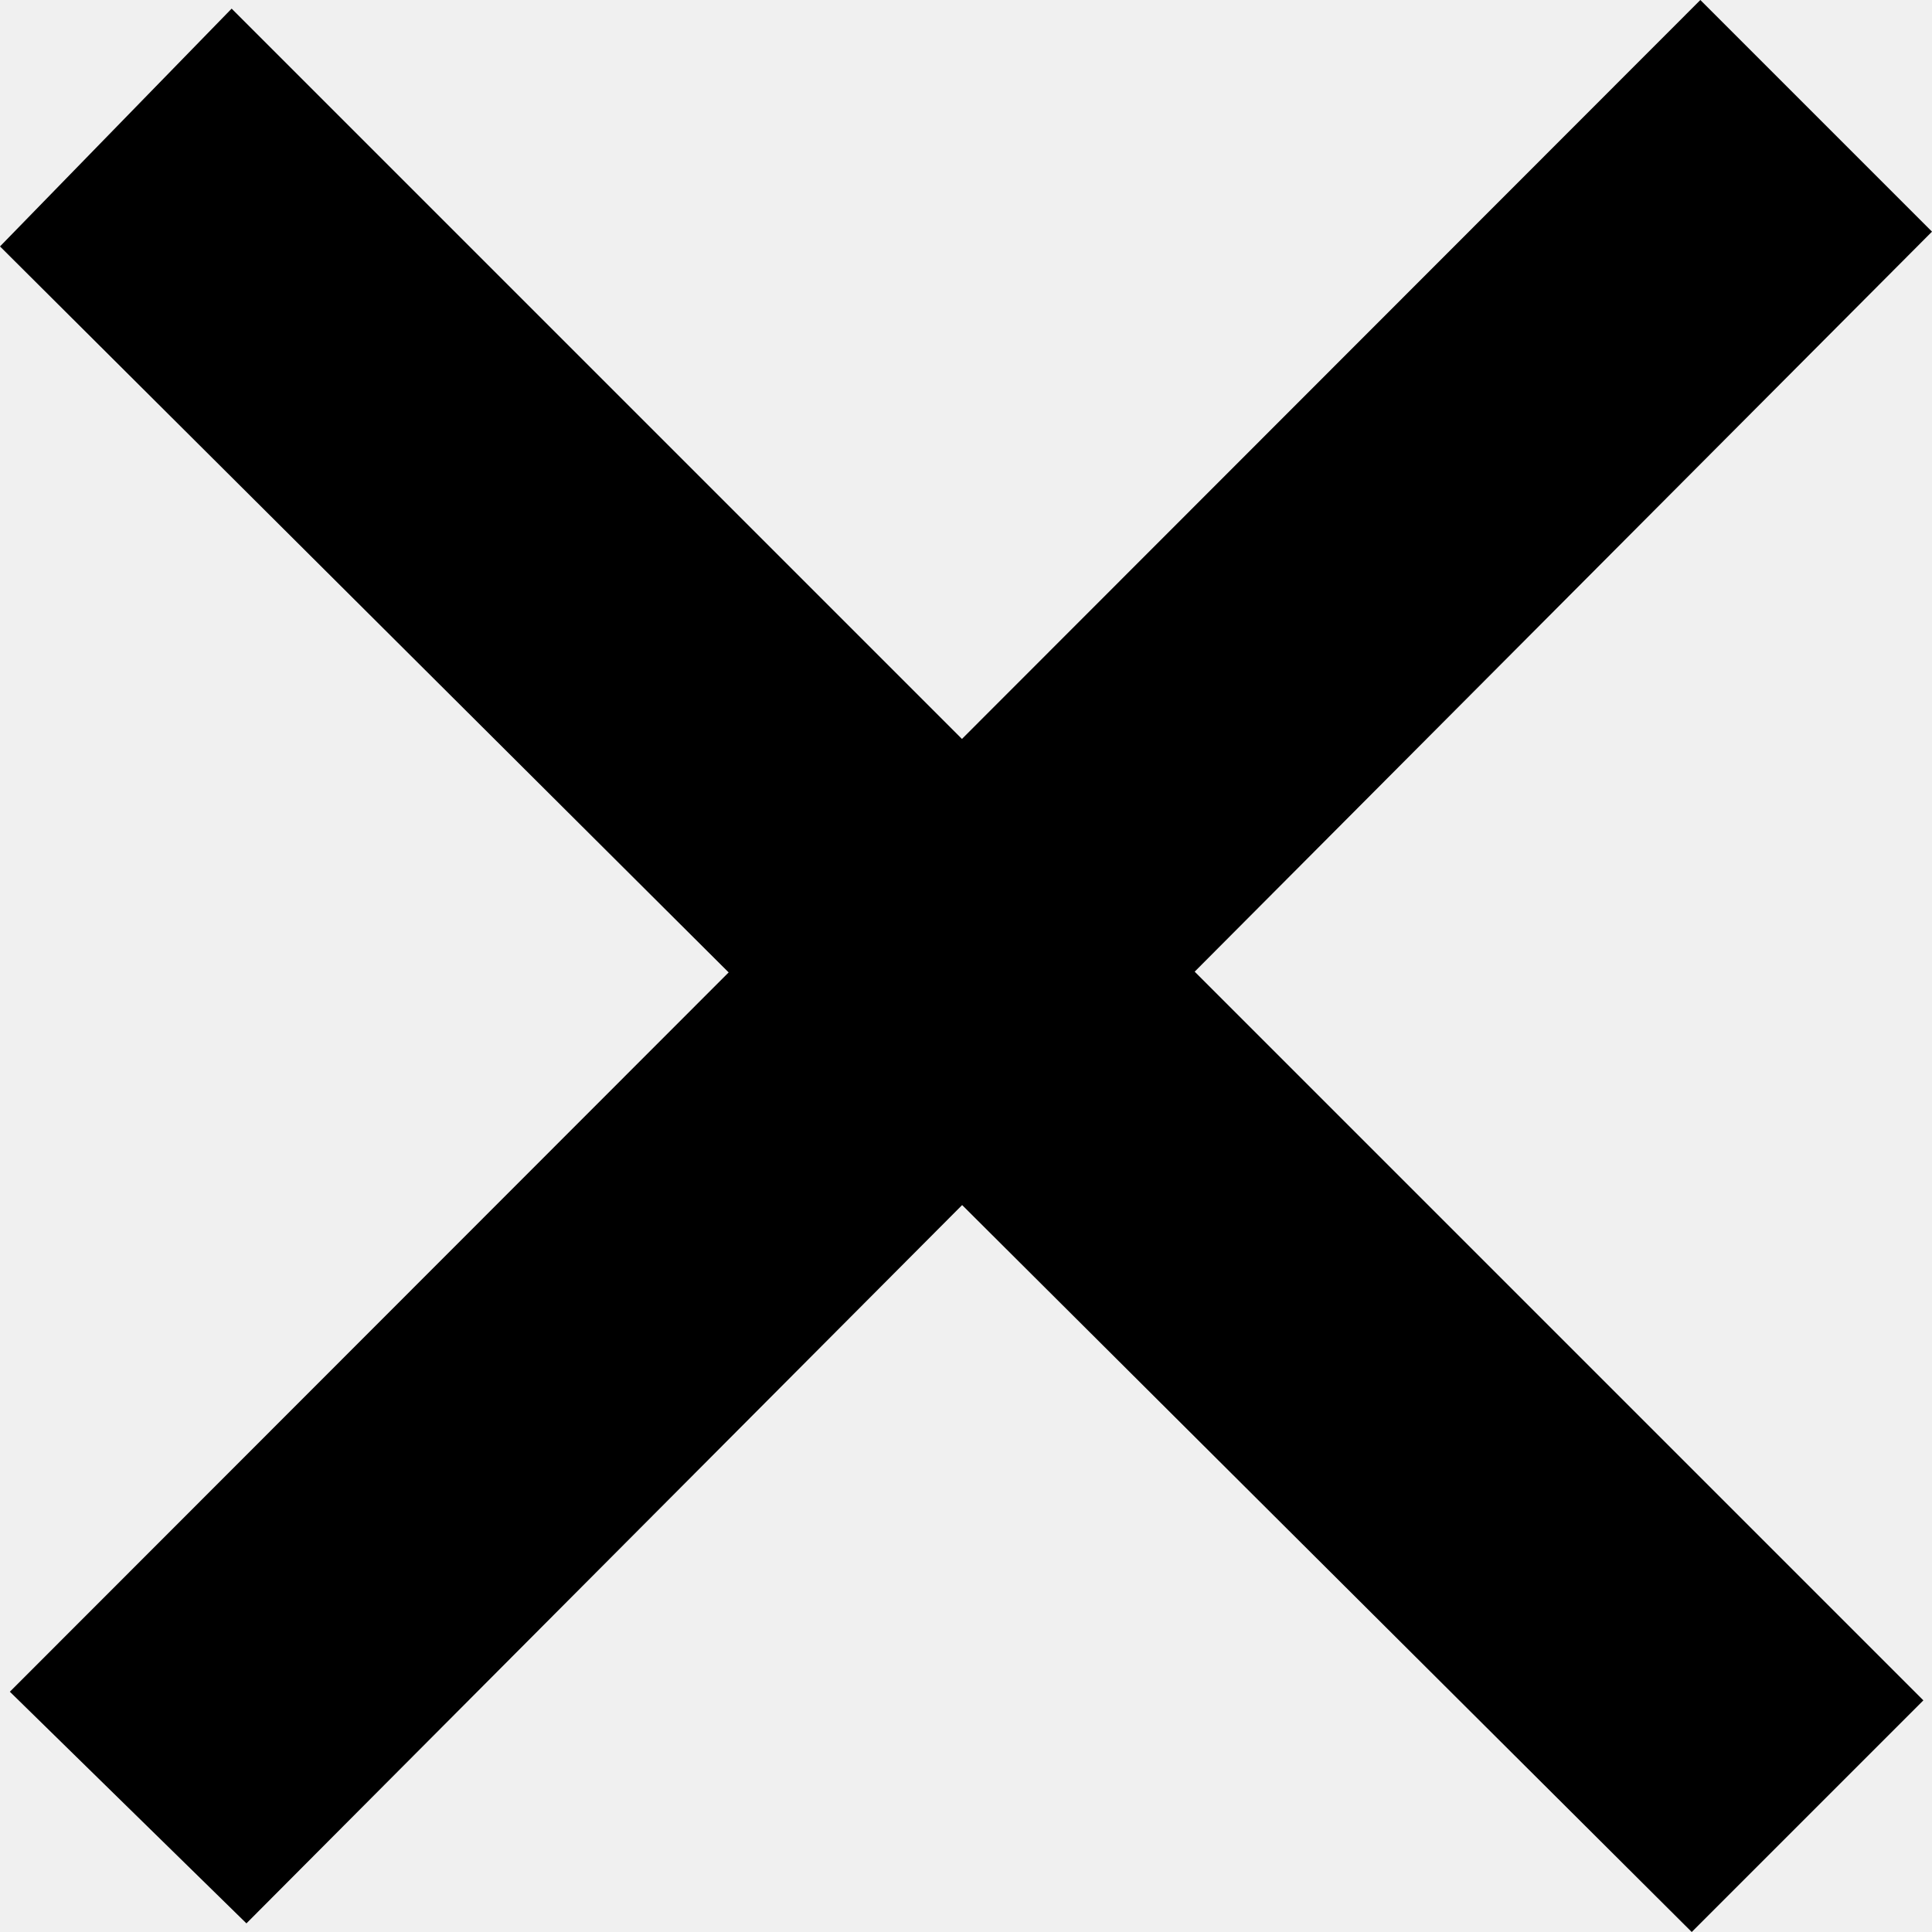
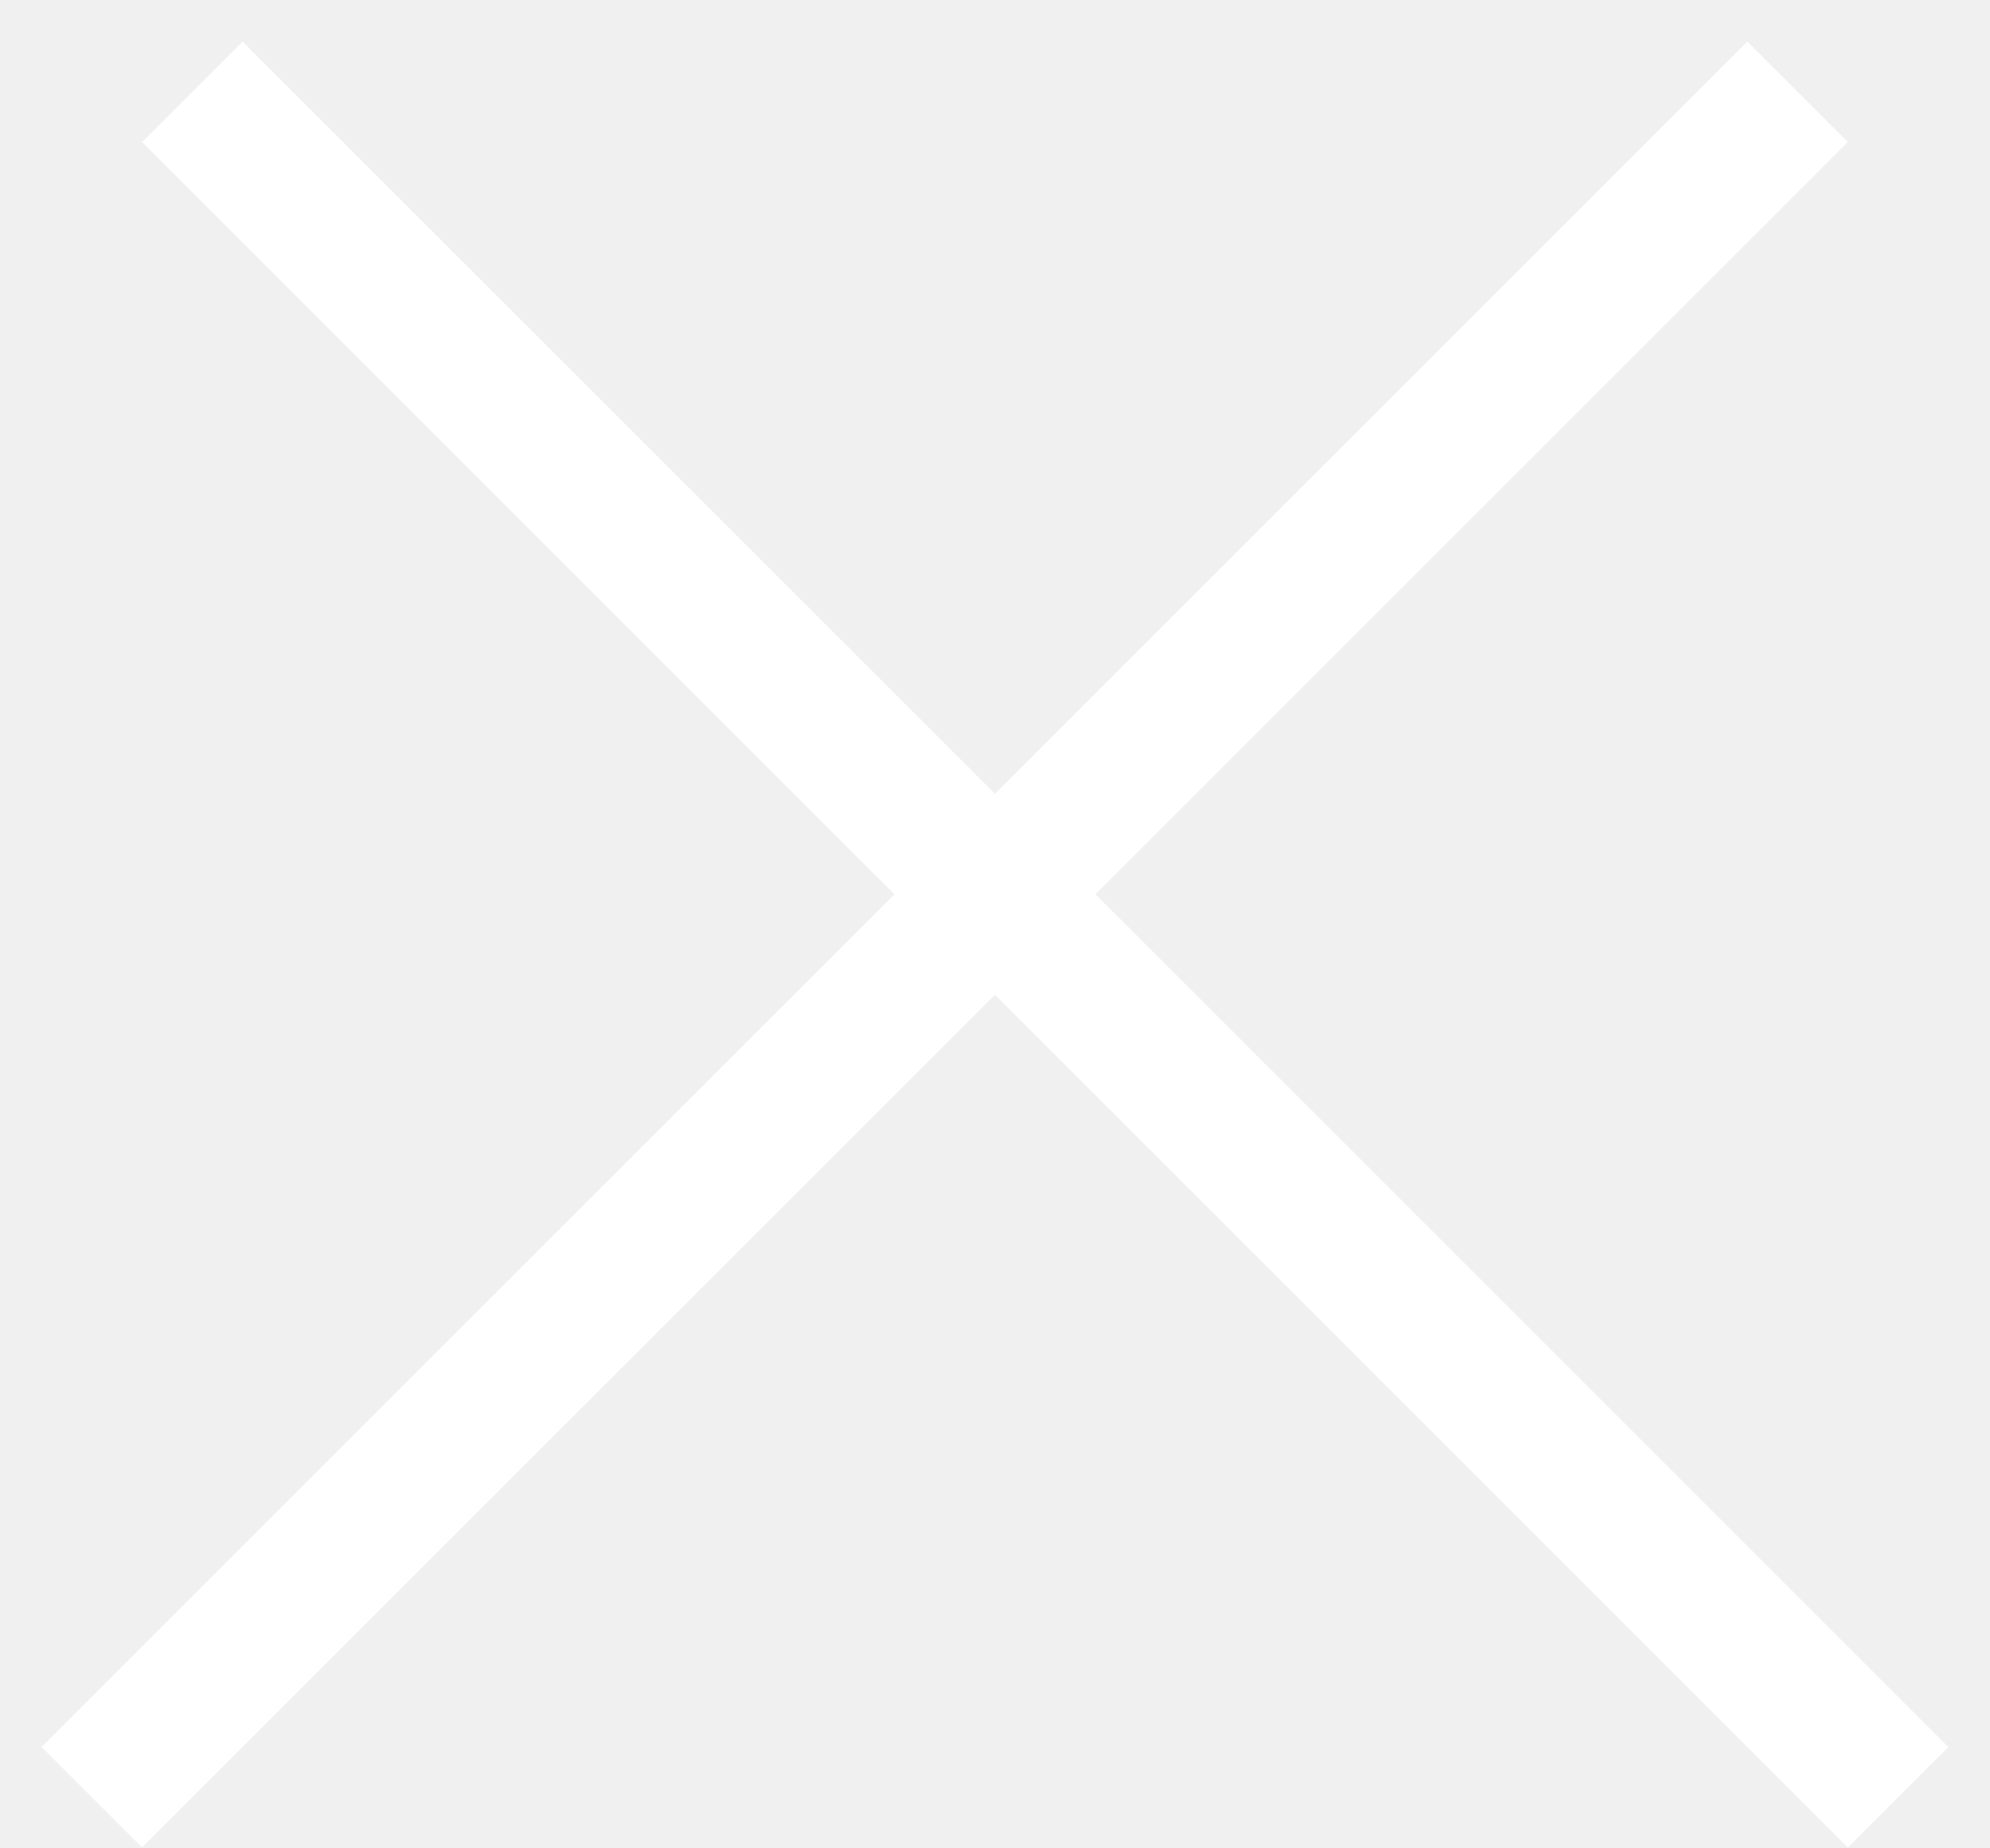
- <svg xmlns="http://www.w3.org/2000/svg" viewBox="0 0 15.68 15.68">
-   <g id="Layer_2" data-name="Layer 2">
-     <g id="Layer_1-2" data-name="Layer 1">
-       <path d="M0,2,1.88.07,15.61,13.8l-1.88,1.88Z" />
-       <path d="M13.8,0l1.88,1.88L2,15.61.08,13.73Z" />
-     </g>
-   </g>
+ <svg xmlns="http://www.w3.org/2000/svg" width="14" height="13" viewBox="0 0 14 13" fill="none">
+   <line x1="0.646" y1="12.646" x2="12.646" y2="0.646" stroke="white" />
+   <line y1="-0.5" x2="16.971" y2="-0.5" transform="matrix(-0.707107 -0.707107 -0.707107 0.707107 13 13)" stroke="white" />
</svg>
